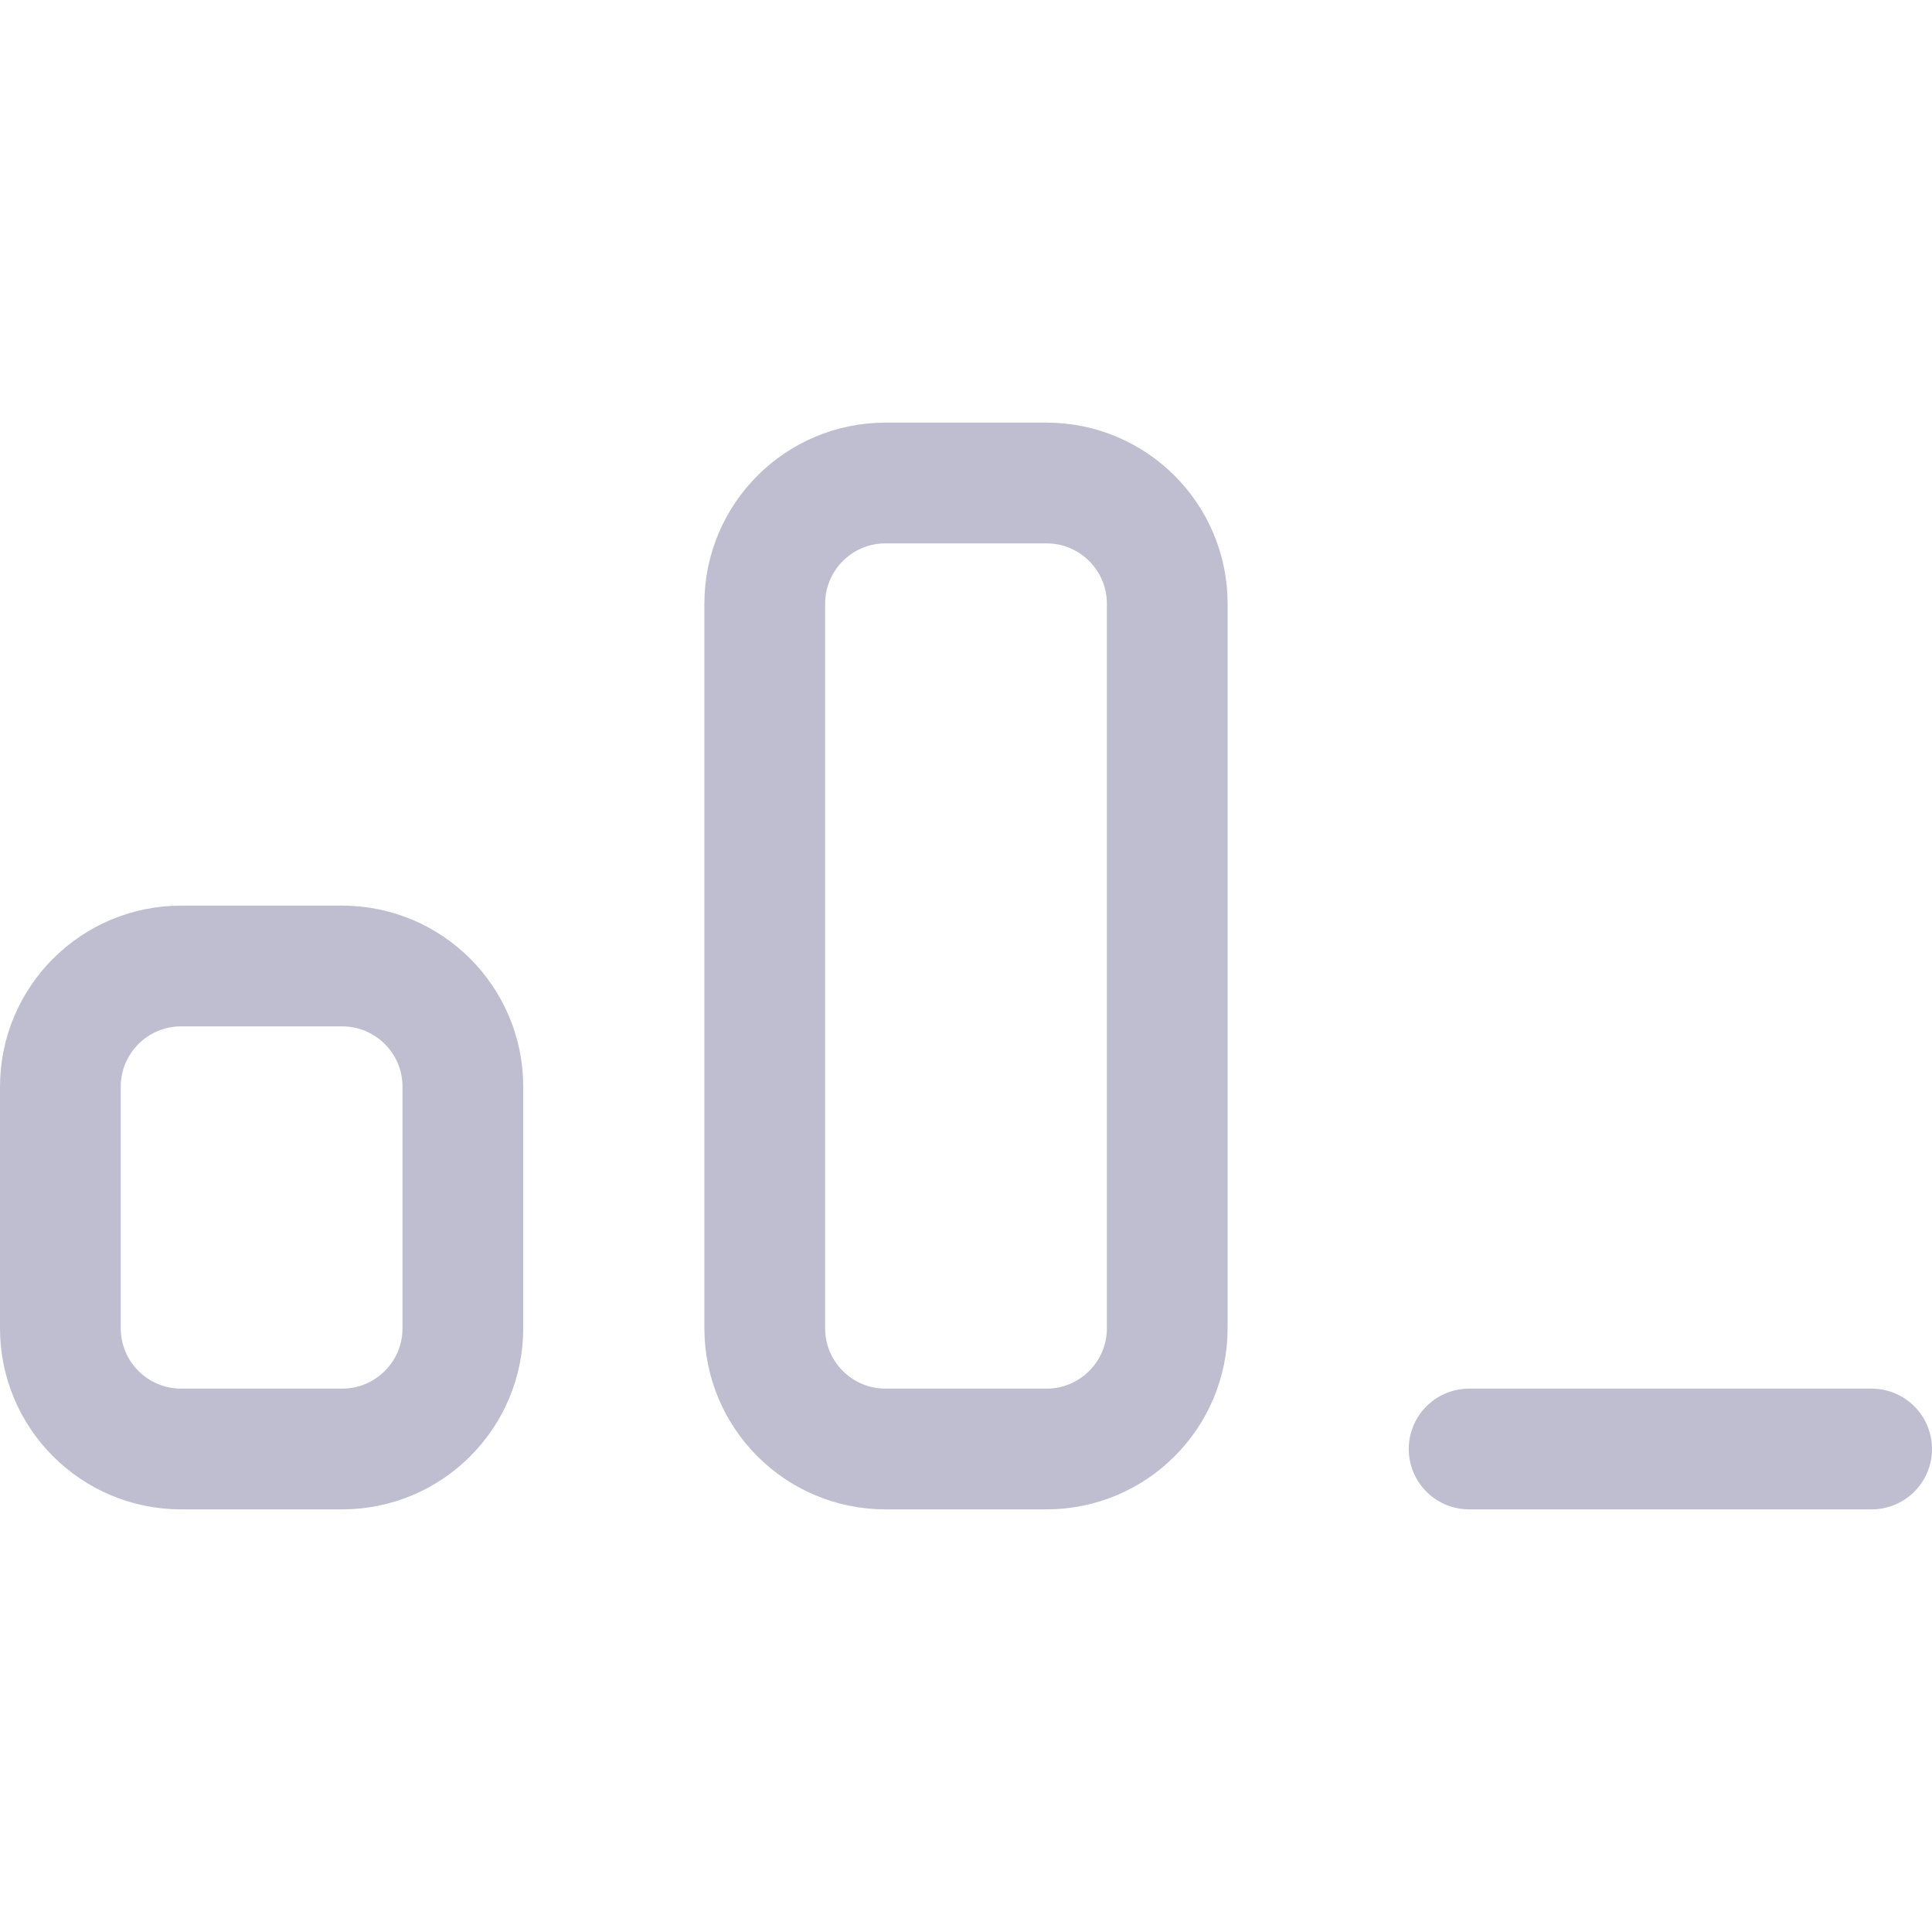
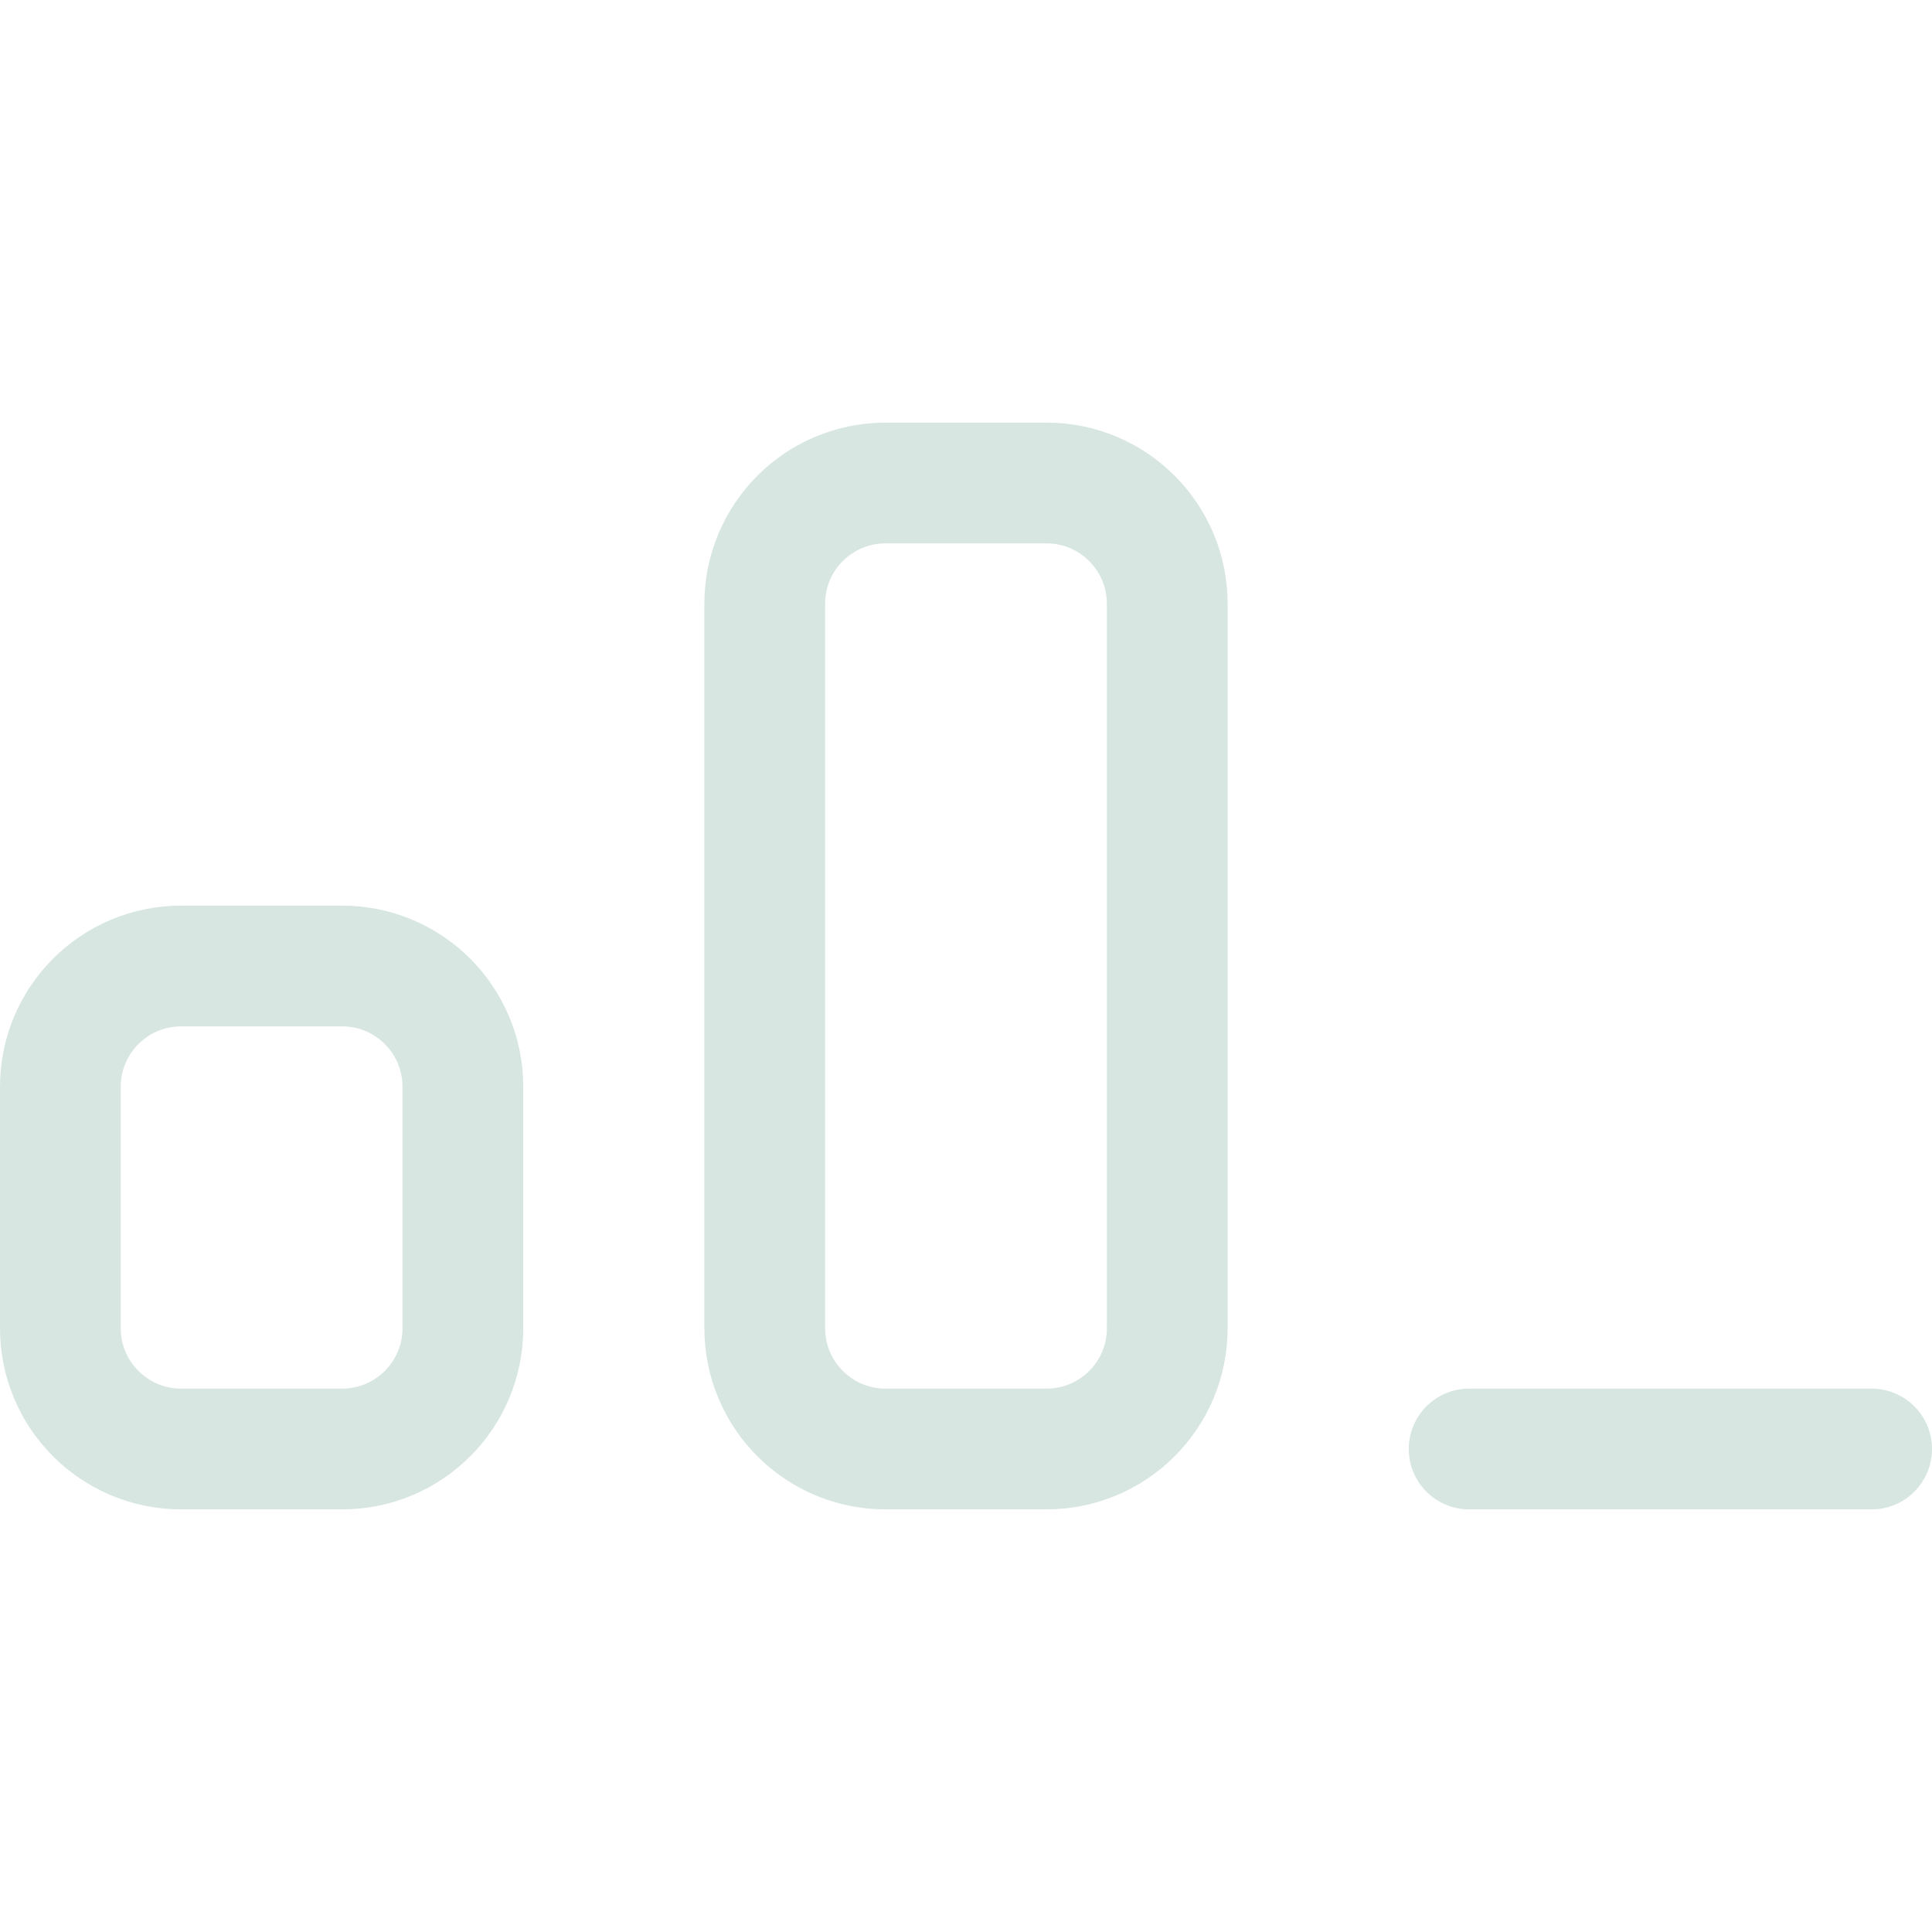
<svg xmlns="http://www.w3.org/2000/svg" viewBox="0 0 24 24" stroke-width="1.5px" height="16" width="16">
  <g>
-     <rect x="9.5" y="6" width="5" height="12" rx="1.5" fill="none" stroke="#bfbed0" stroke-linecap="round" stroke-linejoin="round" />
-     <rect x="0.75" y="12" width="5" height="6" rx="1.5" fill="none" stroke="#bfbed0" stroke-linecap="round" stroke-linejoin="round" />
-     <line x1="18.25" y1="18" x2="23.25" y2="18" fill="none" stroke="#bfbed0" stroke-linecap="round" stroke-linejoin="round" />
+     <rect x="9.5" y="6" width="5" height="12" rx="1.5" fill="none" stroke="#d7e6e1" stroke-linecap="round" stroke-linejoin="round" />
+     <rect x="0.75" y="12" width="5" height="6" rx="1.5" fill="none" stroke="#d7e6e1" stroke-linecap="round" stroke-linejoin="round" />
+     <line x1="18.25" y1="18" x2="23.25" y2="18" fill="none" stroke="#d7e6e1" stroke-linecap="round" stroke-linejoin="round" />
  </g>
</svg>
